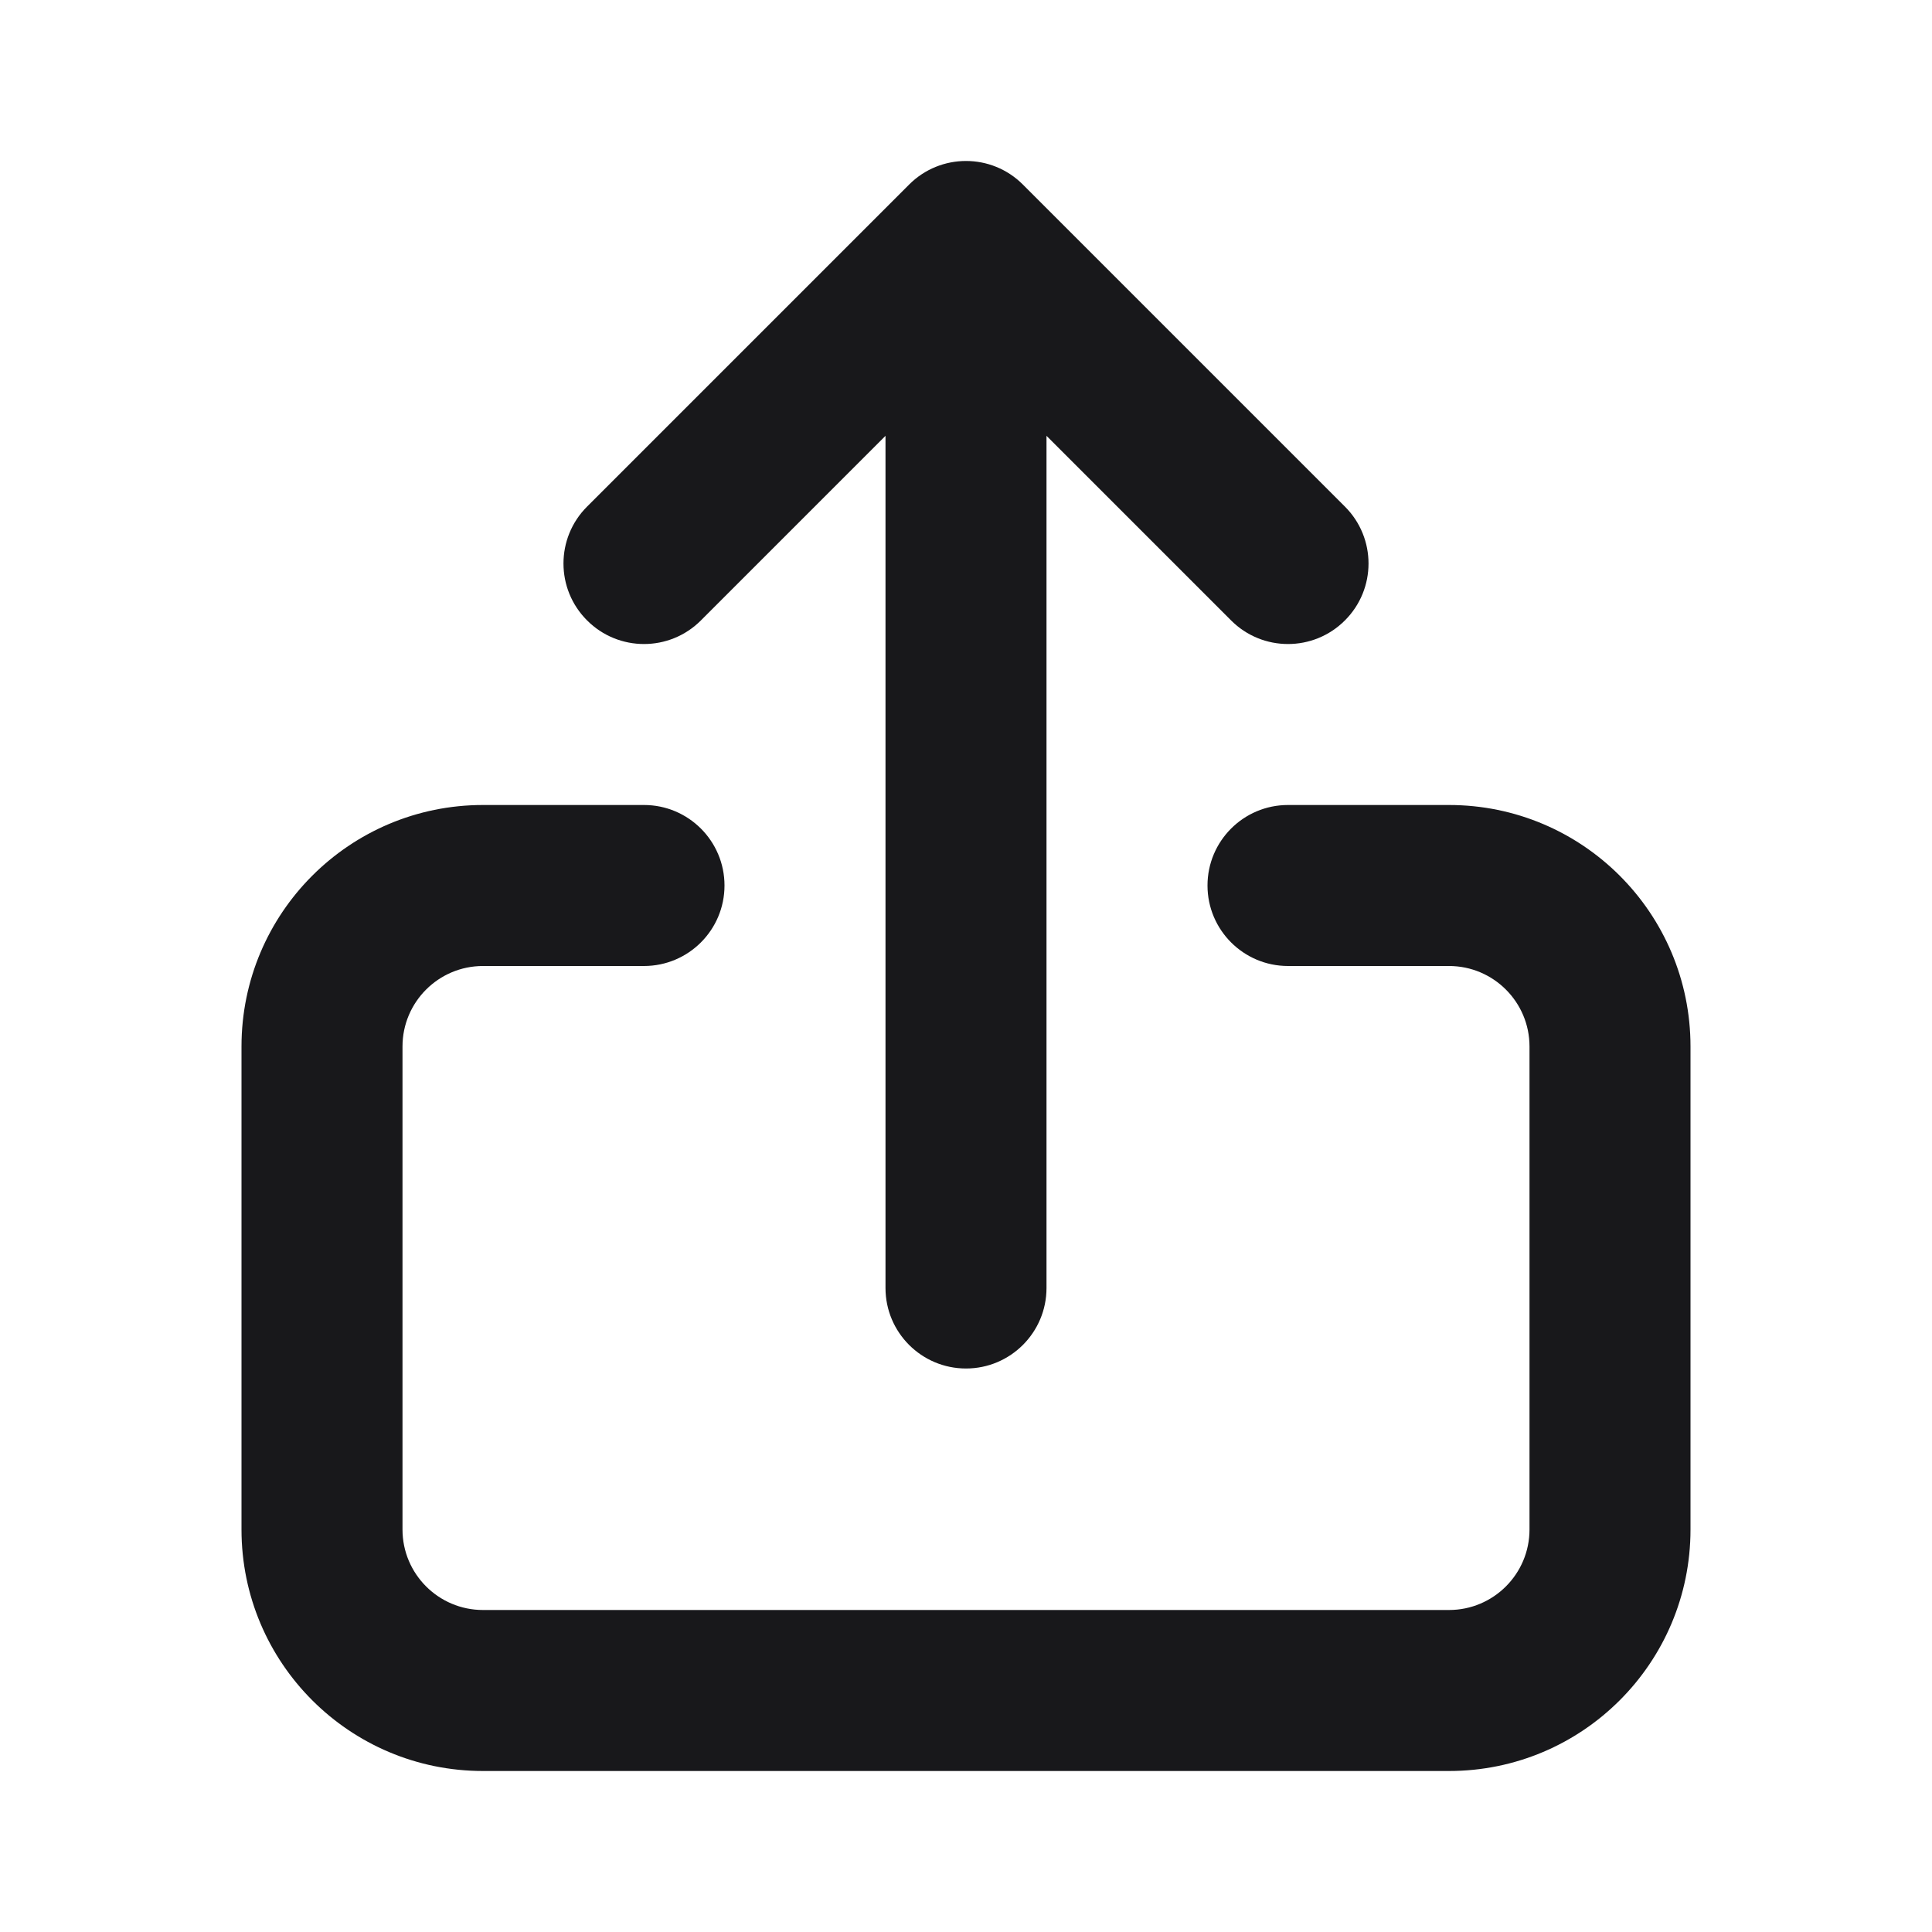
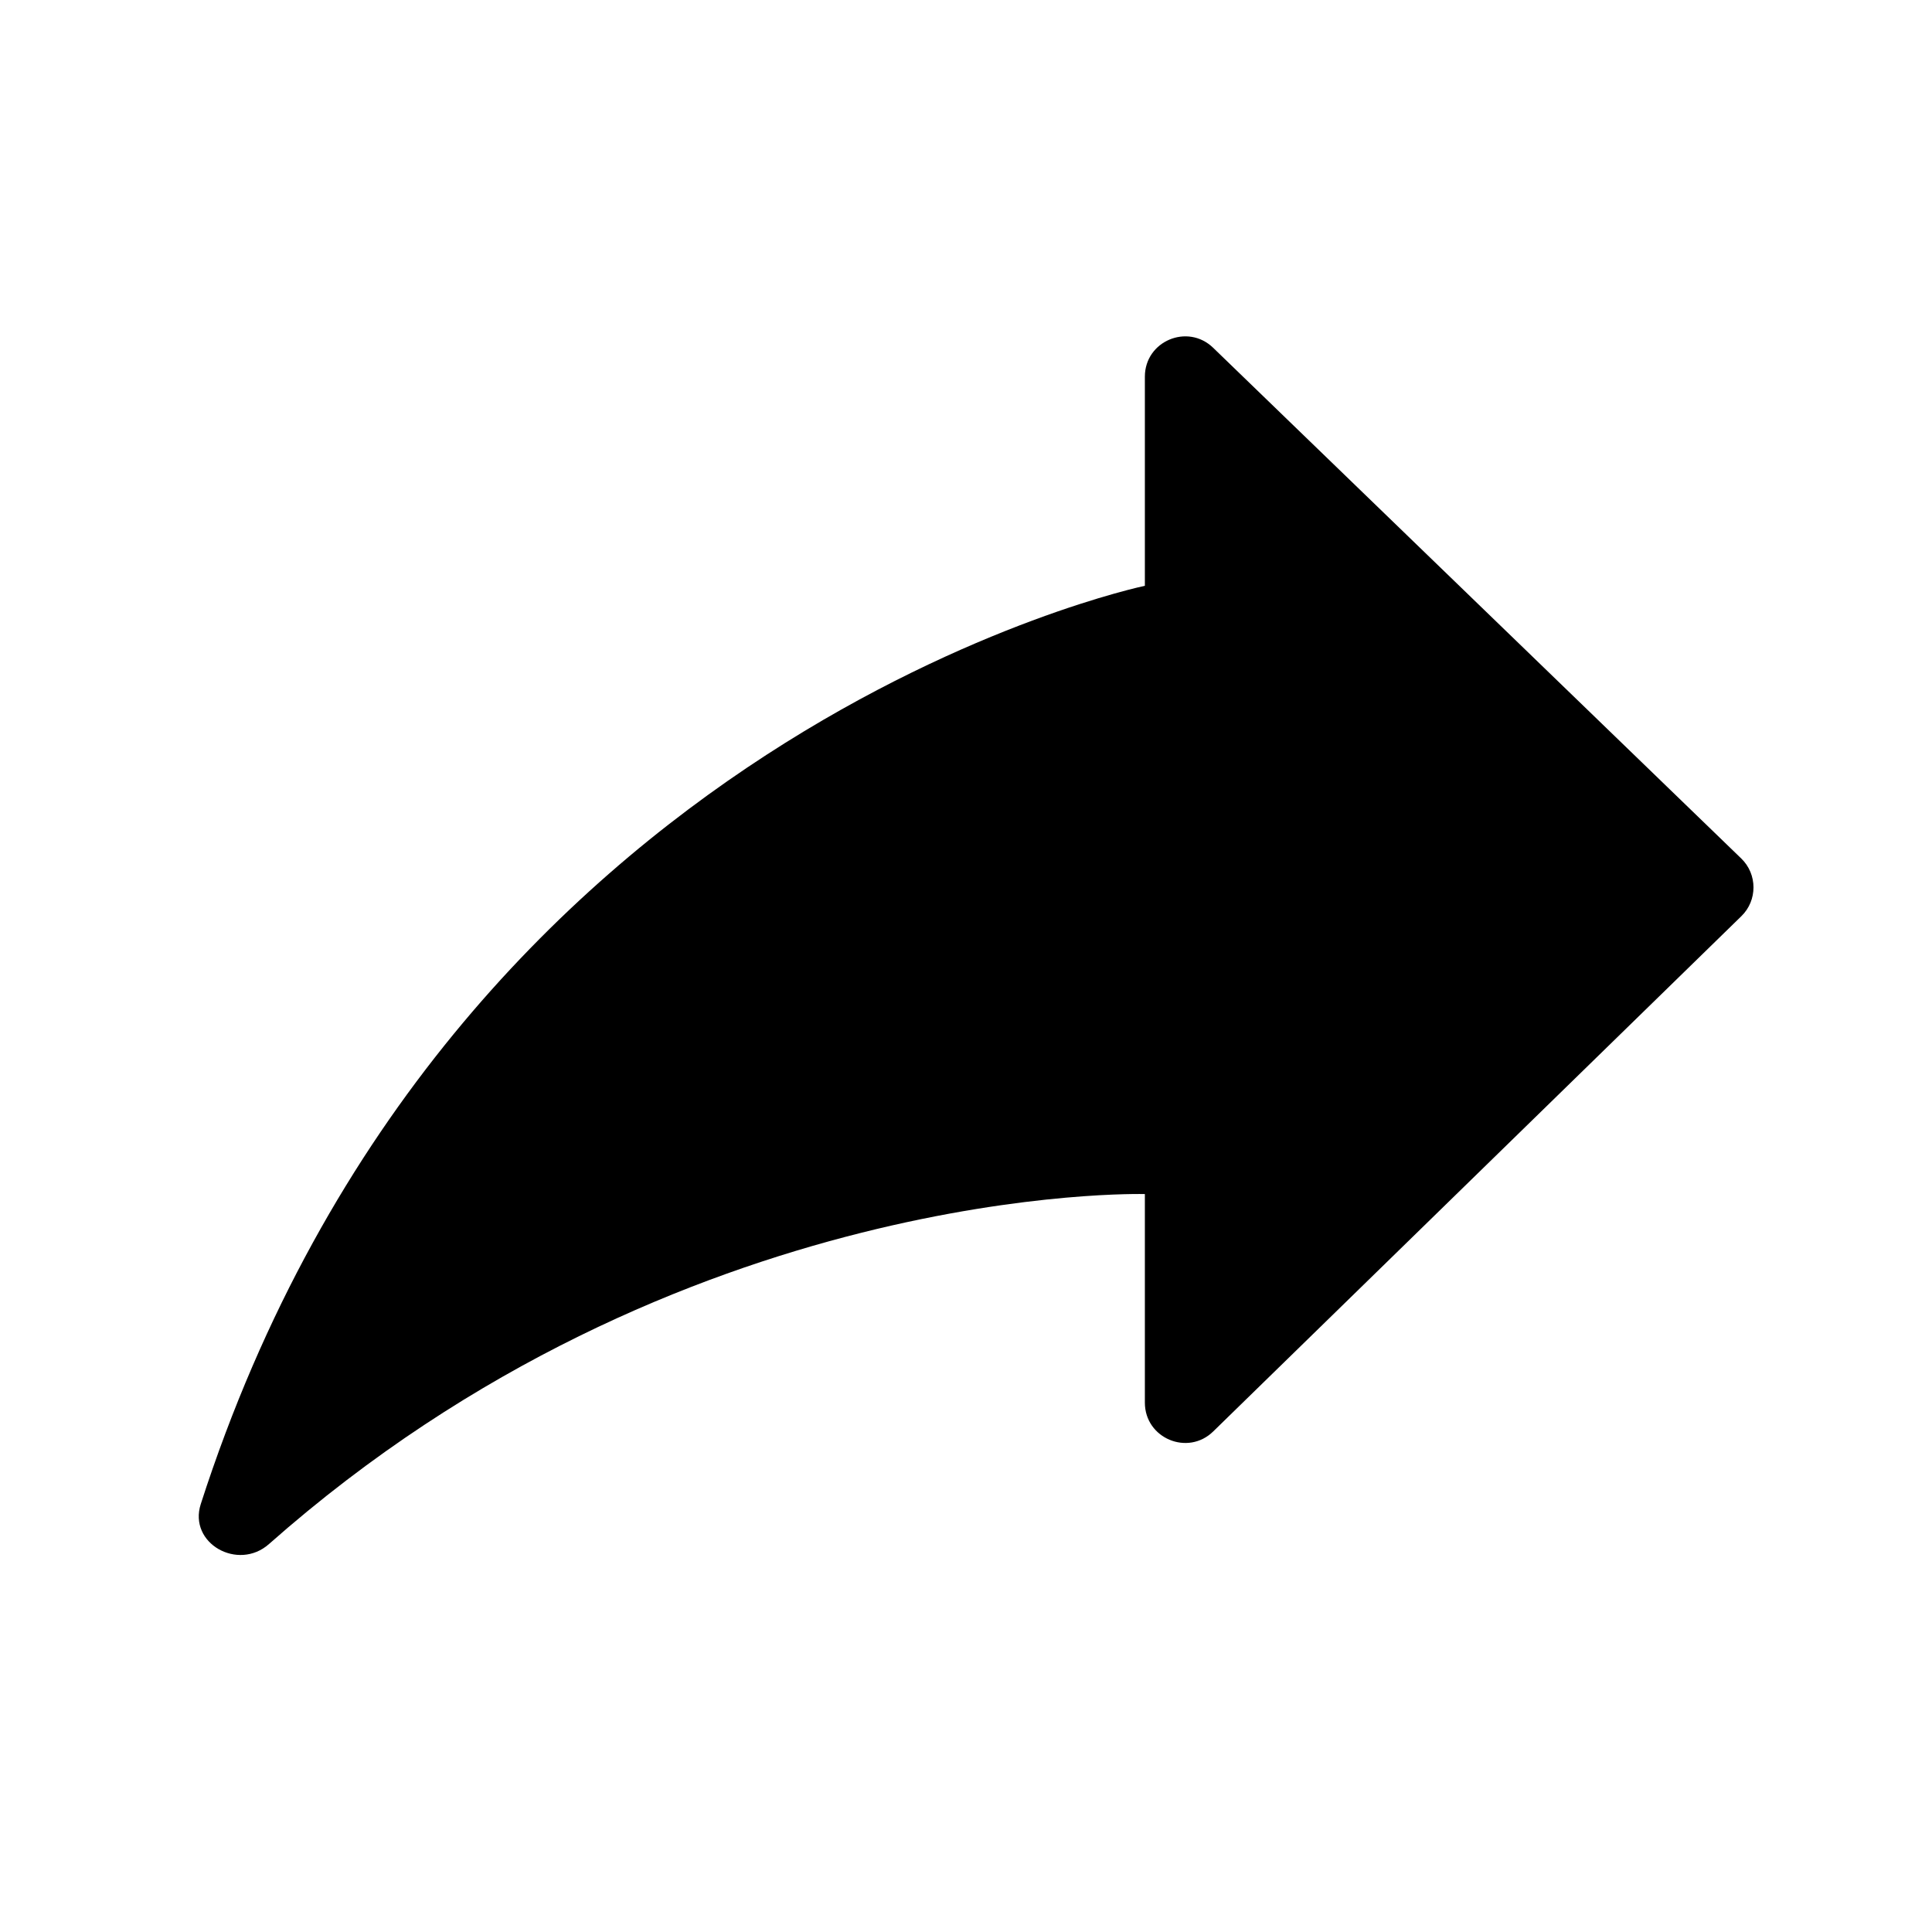
<svg xmlns="http://www.w3.org/2000/svg" width="24" height="24" viewBox="0 0 24 24" fill="none">
-   <path fill-rule="evenodd" clip-rule="evenodd" d="M11.293 2.293C11.683 1.902 12.317 1.902 12.707 2.293L16.707 6.293C17.098 6.683 17.098 7.317 16.707 7.707C16.317 8.098 15.683 8.098 15.293 7.707L13 5.414V16C13 16.552 12.552 17 12 17C11.448 17 11 16.552 11 16V5.414L8.707 7.707C8.317 8.098 7.683 8.098 7.293 7.707C6.902 7.317 6.902 6.683 7.293 6.293L11.293 2.293Z" fill="#18181B" />
-   <path fill-rule="evenodd" clip-rule="evenodd" d="M6 12C5.448 12 5 12.448 5 13V19C5 19.552 5.448 20 6 20H18C18.552 20 19 19.552 19 19V13C19 12.448 18.552 12 18 12H16C15.448 12 15 11.552 15 11C15 10.448 15.448 10 16 10H18C19.657 10 21 11.343 21 13V19C21 20.657 19.657 22 18 22H6C4.343 22 3 20.657 3 19V13C3 11.343 4.343 10 6 10H8C8.552 10 9 10.448 9 11C9 11.552 8.552 12 8 12H6Z" fill="#18181B" />
+   <path d="M3.341 19.181C2.957 19.521 2.337 19.172 2.494 18.684C5.589 9.079 14.222 7.277 14.222 7.277V4.679C14.222 4.238 14.752 4.013 15.07 4.32L21.63 10.664C21.833 10.86 21.833 11.185 21.632 11.381L15.071 17.782C14.755 18.091 14.222 17.867 14.222 17.424V14.833C14.222 14.833 8.441 14.67 3.341 19.181Z" fill="black" />
</svg>
